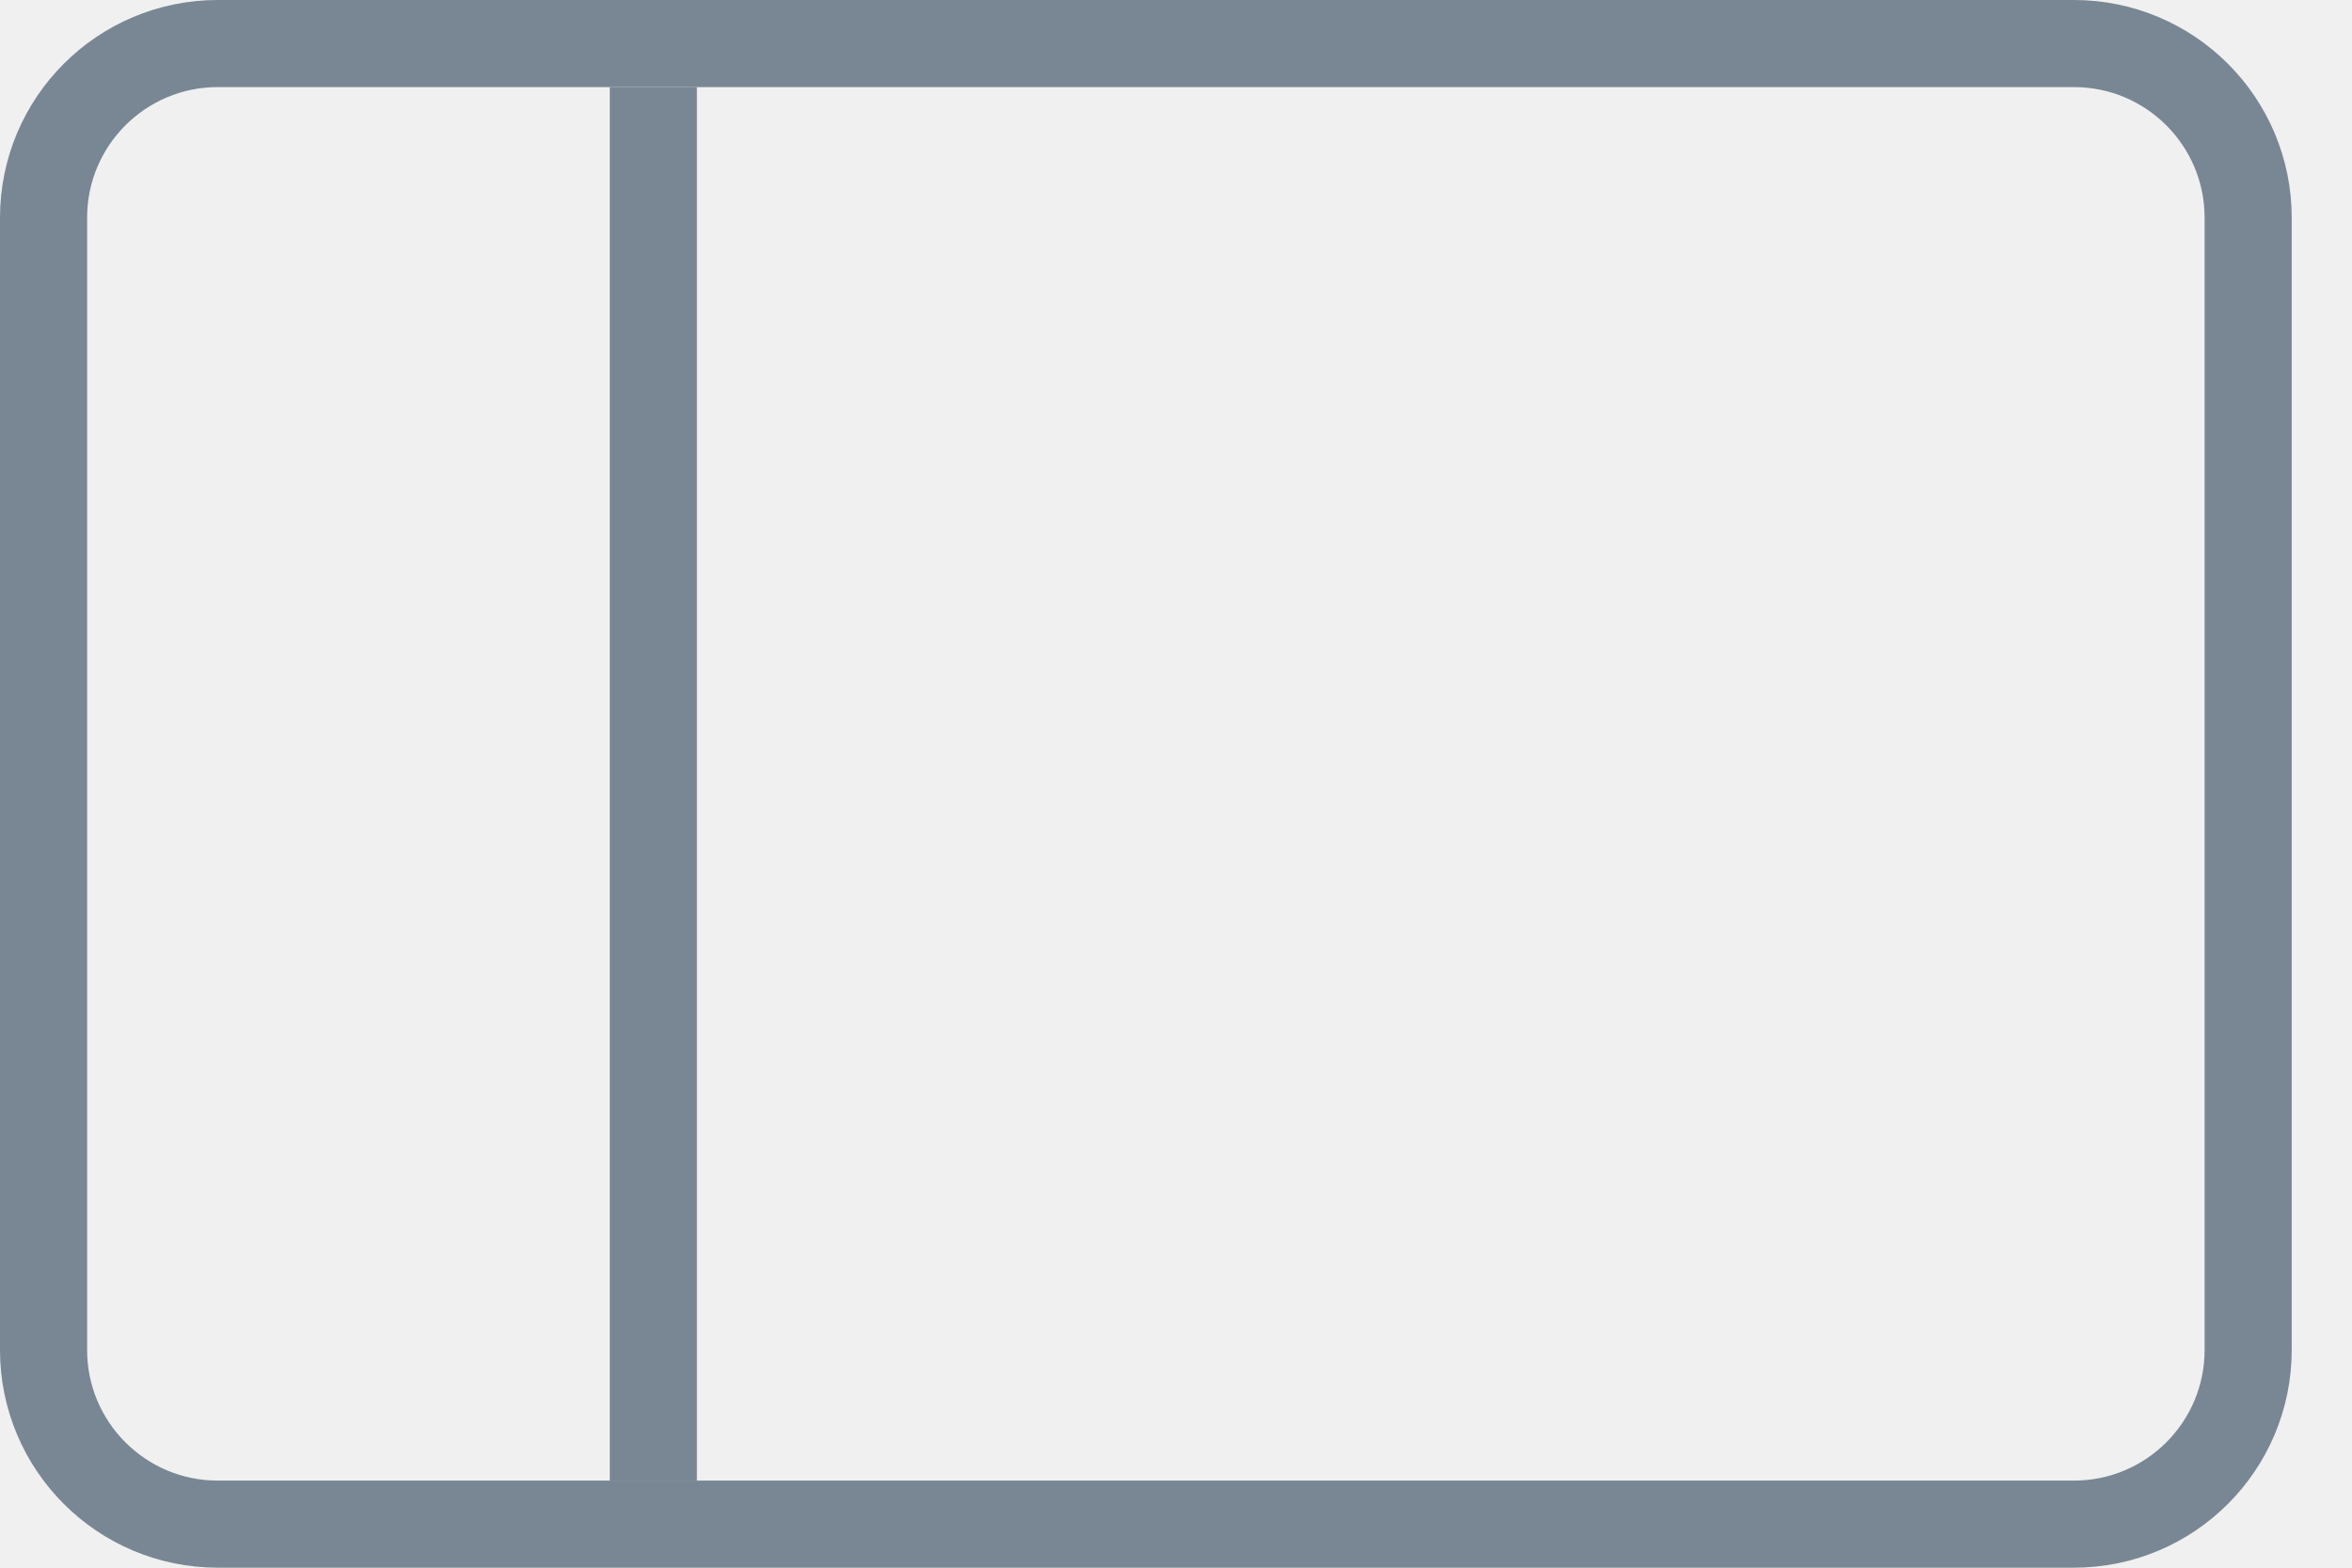
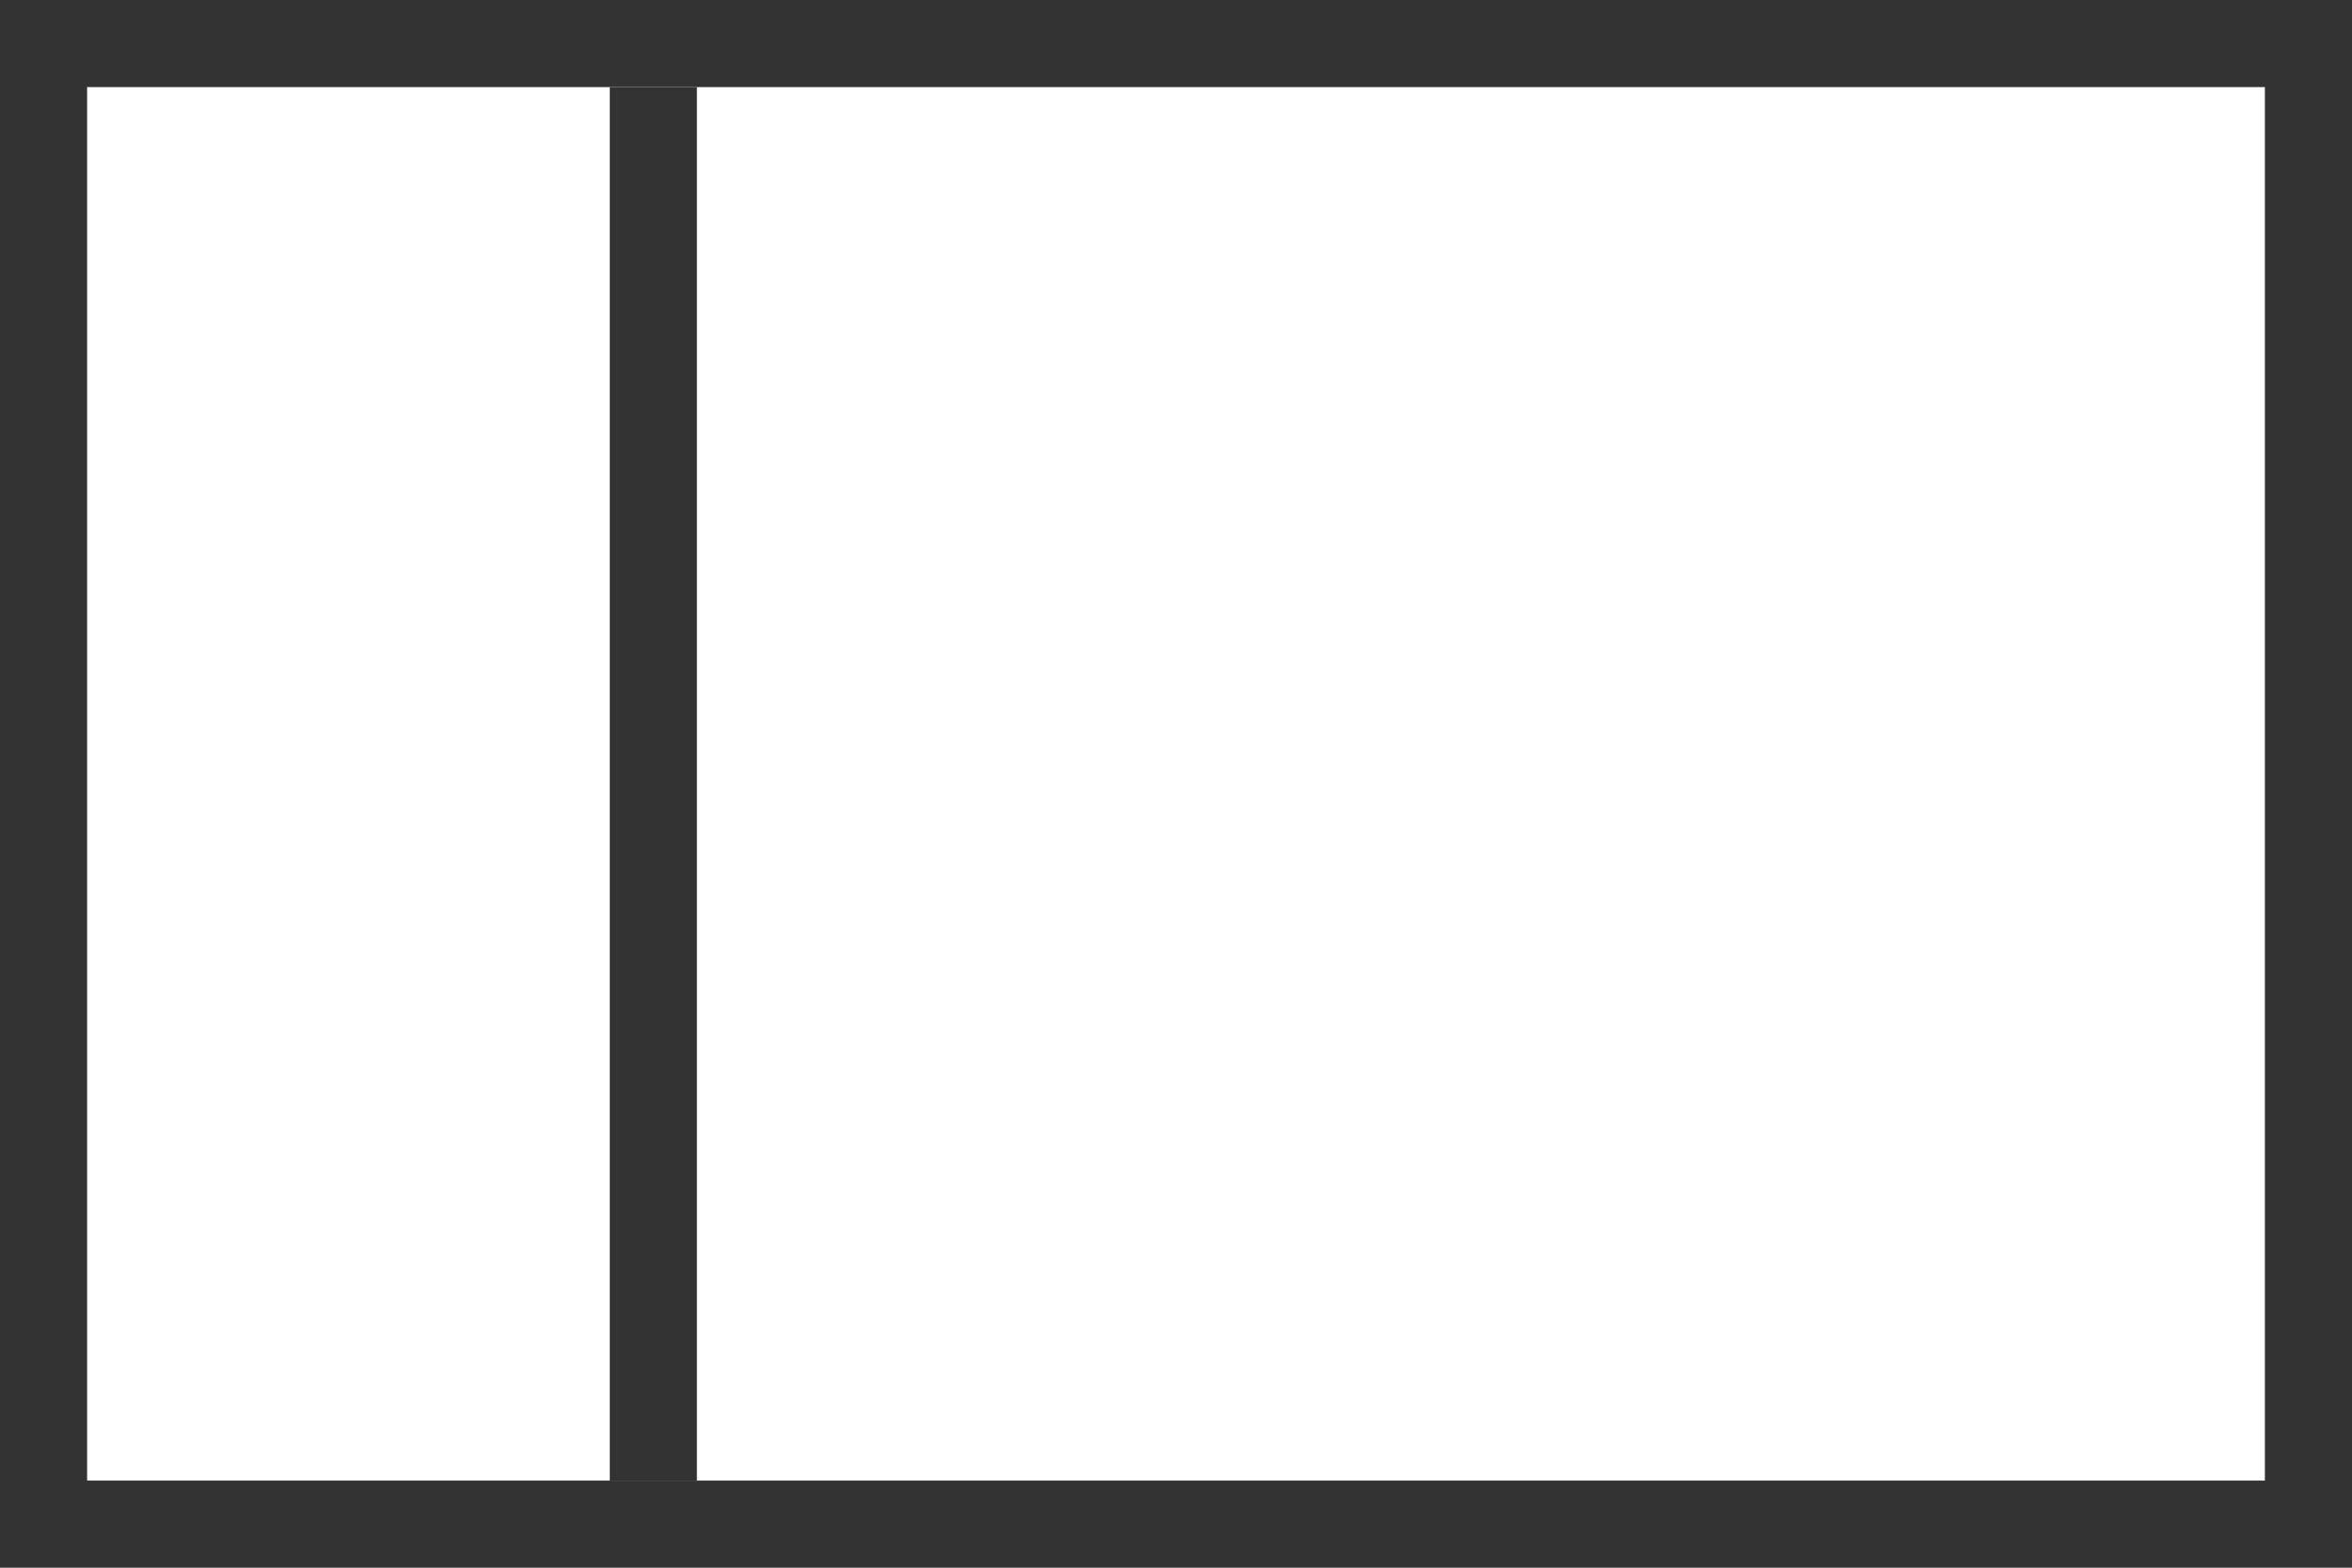
<svg xmlns="http://www.w3.org/2000/svg" width="27px" height="18px" viewBox="0 0 27 18" version="1.1">
  <defs />
-   <g id="Symbols" stroke="none" stroke-width="1" fill="none" fill-rule="evenodd">
-     <g id="Build/Applications/Processes/ProcessBuilder" transform="translate(-16, -474)">
-       <g id="15" transform="translate(0, 466)">
-         <g id="icons/processbuilder/pool" transform="translate(16, 8)">
-           <rect id="Rectangle" stroke="#788793" x="0.5" y="0.5" width="25.308" height="17" rx="2" />
-           <rect id="Rectangle-3" fill="#788793" x="7" y="1" width="1" height="16" />
-         </g>
-       </g>
-     </g>
+   <g id="custom/processbuilder/pool2" stroke="none" stroke-width="1" fill="none" fill-rule="evenodd">
+     <rect id="Rectangle" stroke="#333333" fill="#FFFFFF" x="0.5" y="0.5" width="26" height="17" />
+     <rect id="Rectangle-3" fill="#333333" x="7" y="1" width="1" height="16" />
  </g>
</svg>
